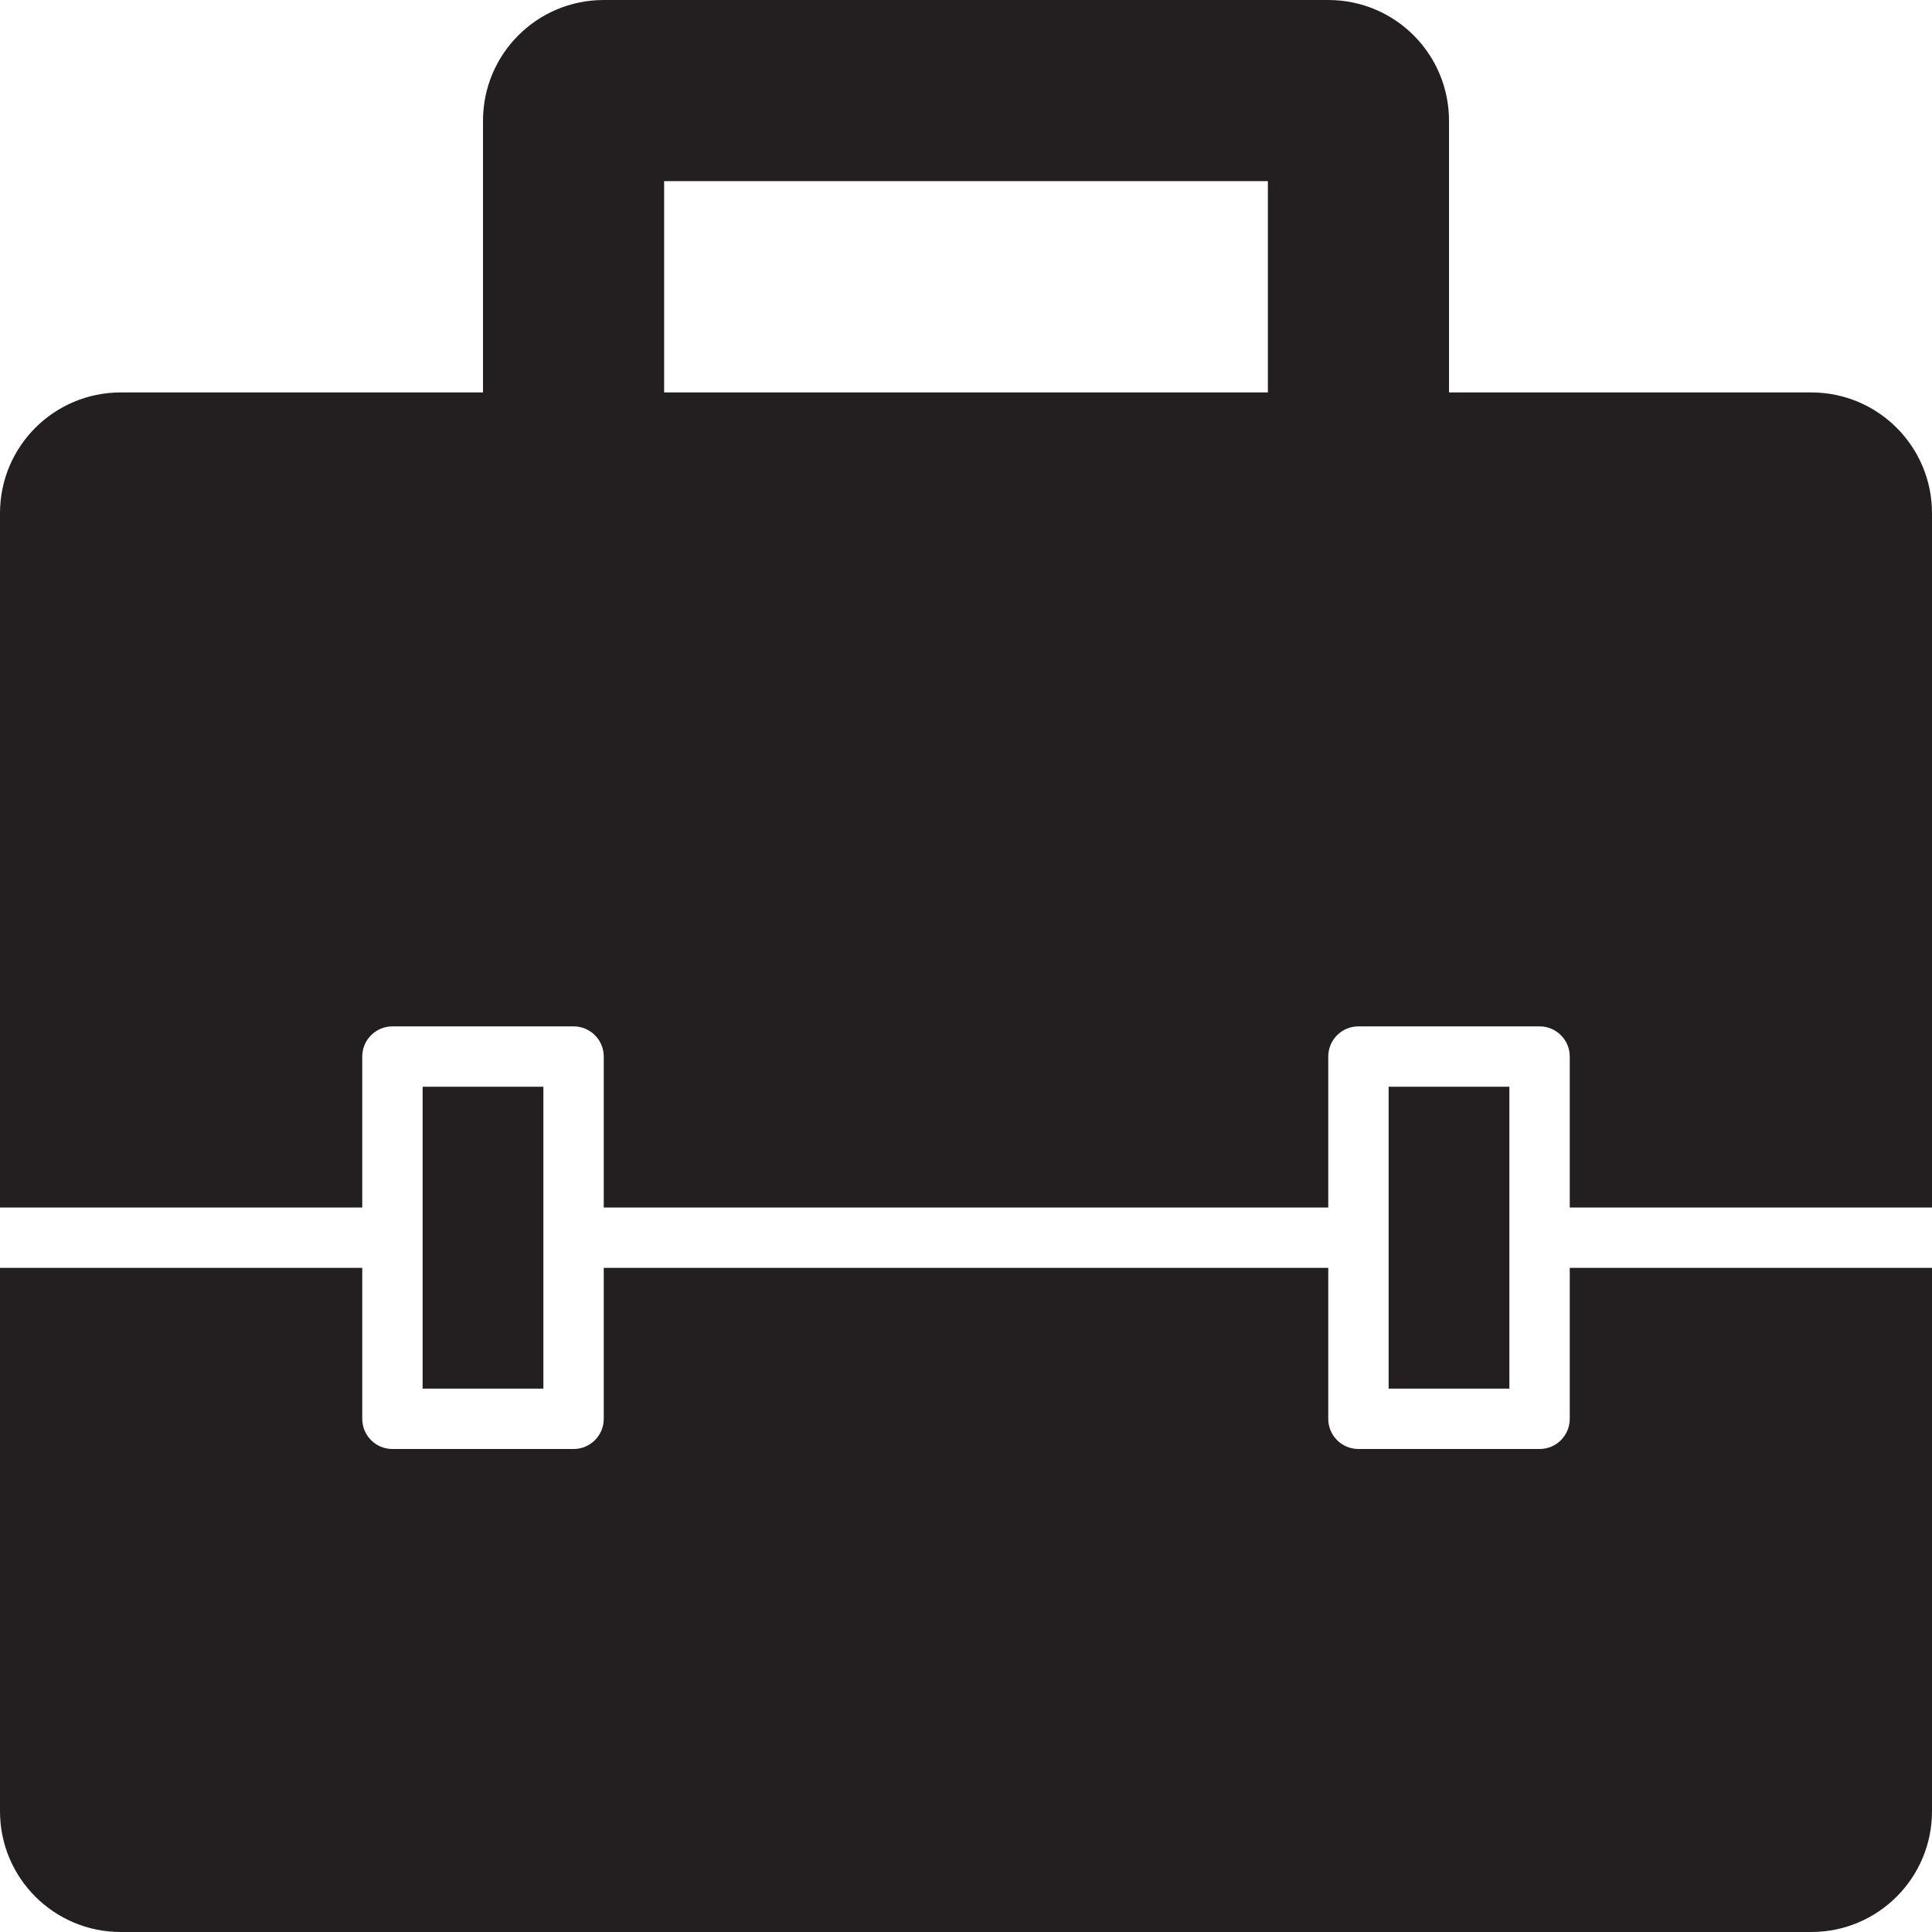
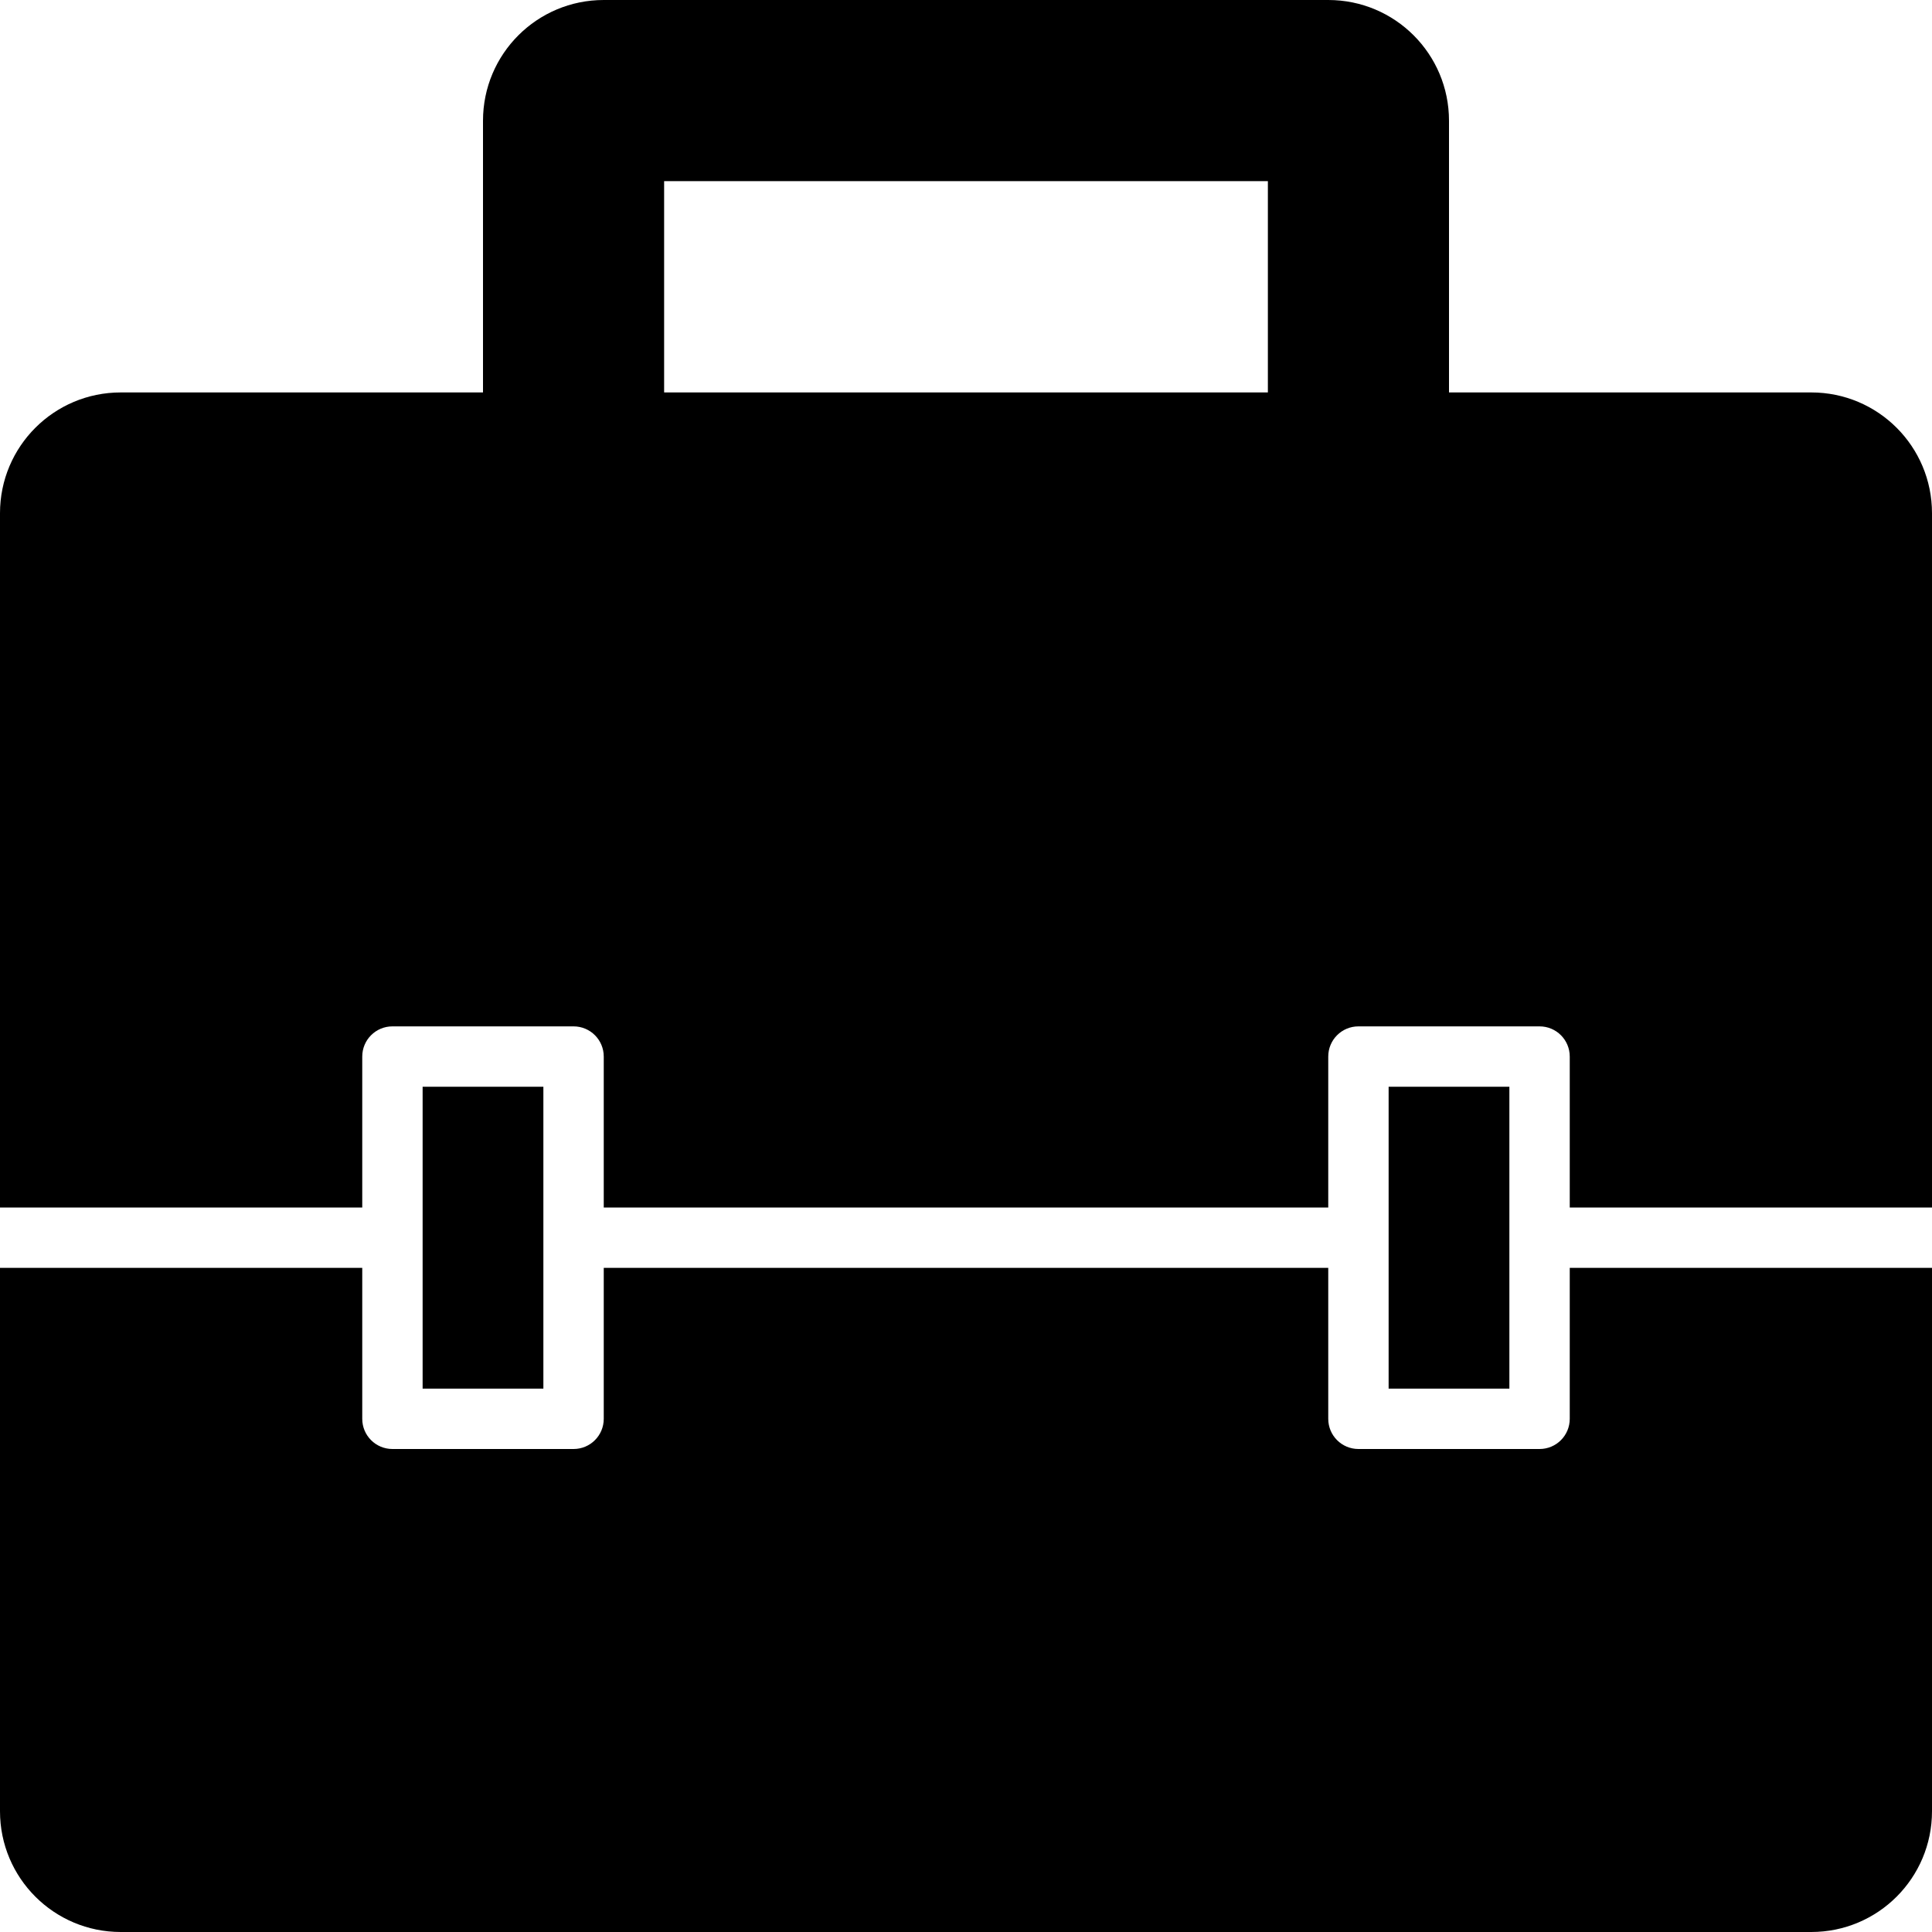
<svg xmlns="http://www.w3.org/2000/svg" version="1.0" id="Layer_1" width="800px" height="800px" viewBox="0 0 64 64" enable-background="new 0 0 64 64" xml:space="preserve">
  <g>
-     <rect x="14" y="36" fill="#231F20" width="4" height="10" />
-     <path fill="#231F20" d="M52,47c0,0.553-0.447,1-1,1h-6c-0.553,0-1-0.447-1-1v-5H20v5c0,0.553-0.447,1-1,1h-6c-0.553,0-1-0.447-1-1   v-5H0v18c0,2.211,1.789,4,4,4h56c2.211,0,4-1.789,4-4V42H52V47z" />
-     <rect x="46" y="36" fill="#231F20" width="4" height="10" />
-     <path fill="#231F20" d="M60,13H48V4c0-2.211-1.789-4-4-4H20c-2.211,0-4,1.789-4,4v9H4c-2.211,0-4,1.789-4,4v23h12v-5   c0-0.553,0.447-1,1-1h6c0.553,0,1,0.447,1,1v5h24v-5c0-0.553,0.447-1,1-1h6c0.553,0,1,0.447,1,1v5h12V17C64,14.789,62.211,13,60,13   z M42,13H22V6h20V13z" />
+     <rect x="14" y="36" fill="#000000" width="4" height="10" />
+     <path fill="#000000" d="M52,47c0,0.553-0.447,1-1,1h-6c-0.553,0-1-0.447-1-1v-5H20v5c0,0.553-0.447,1-1,1h-6c-0.553,0-1-0.447-1-1   v-5H0v18c0,2.211,1.789,4,4,4h56c2.211,0,4-1.789,4-4V42H52V47z" />
+     <rect x="46" y="36" fill="#000000" width="4" height="10" />
+     <path fill="#000000" d="M60,13H48V4c0-2.211-1.789-4-4-4H20c-2.211,0-4,1.789-4,4v9H4c-2.211,0-4,1.789-4,4v23h12v-5   c0-0.553,0.447-1,1-1h6c0.553,0,1,0.447,1,1v5h24v-5c0-0.553,0.447-1,1-1h6c0.553,0,1,0.447,1,1v5h12V17C64,14.789,62.211,13,60,13   z M42,13H22V6h20V13z" />
  </g>
</svg>
